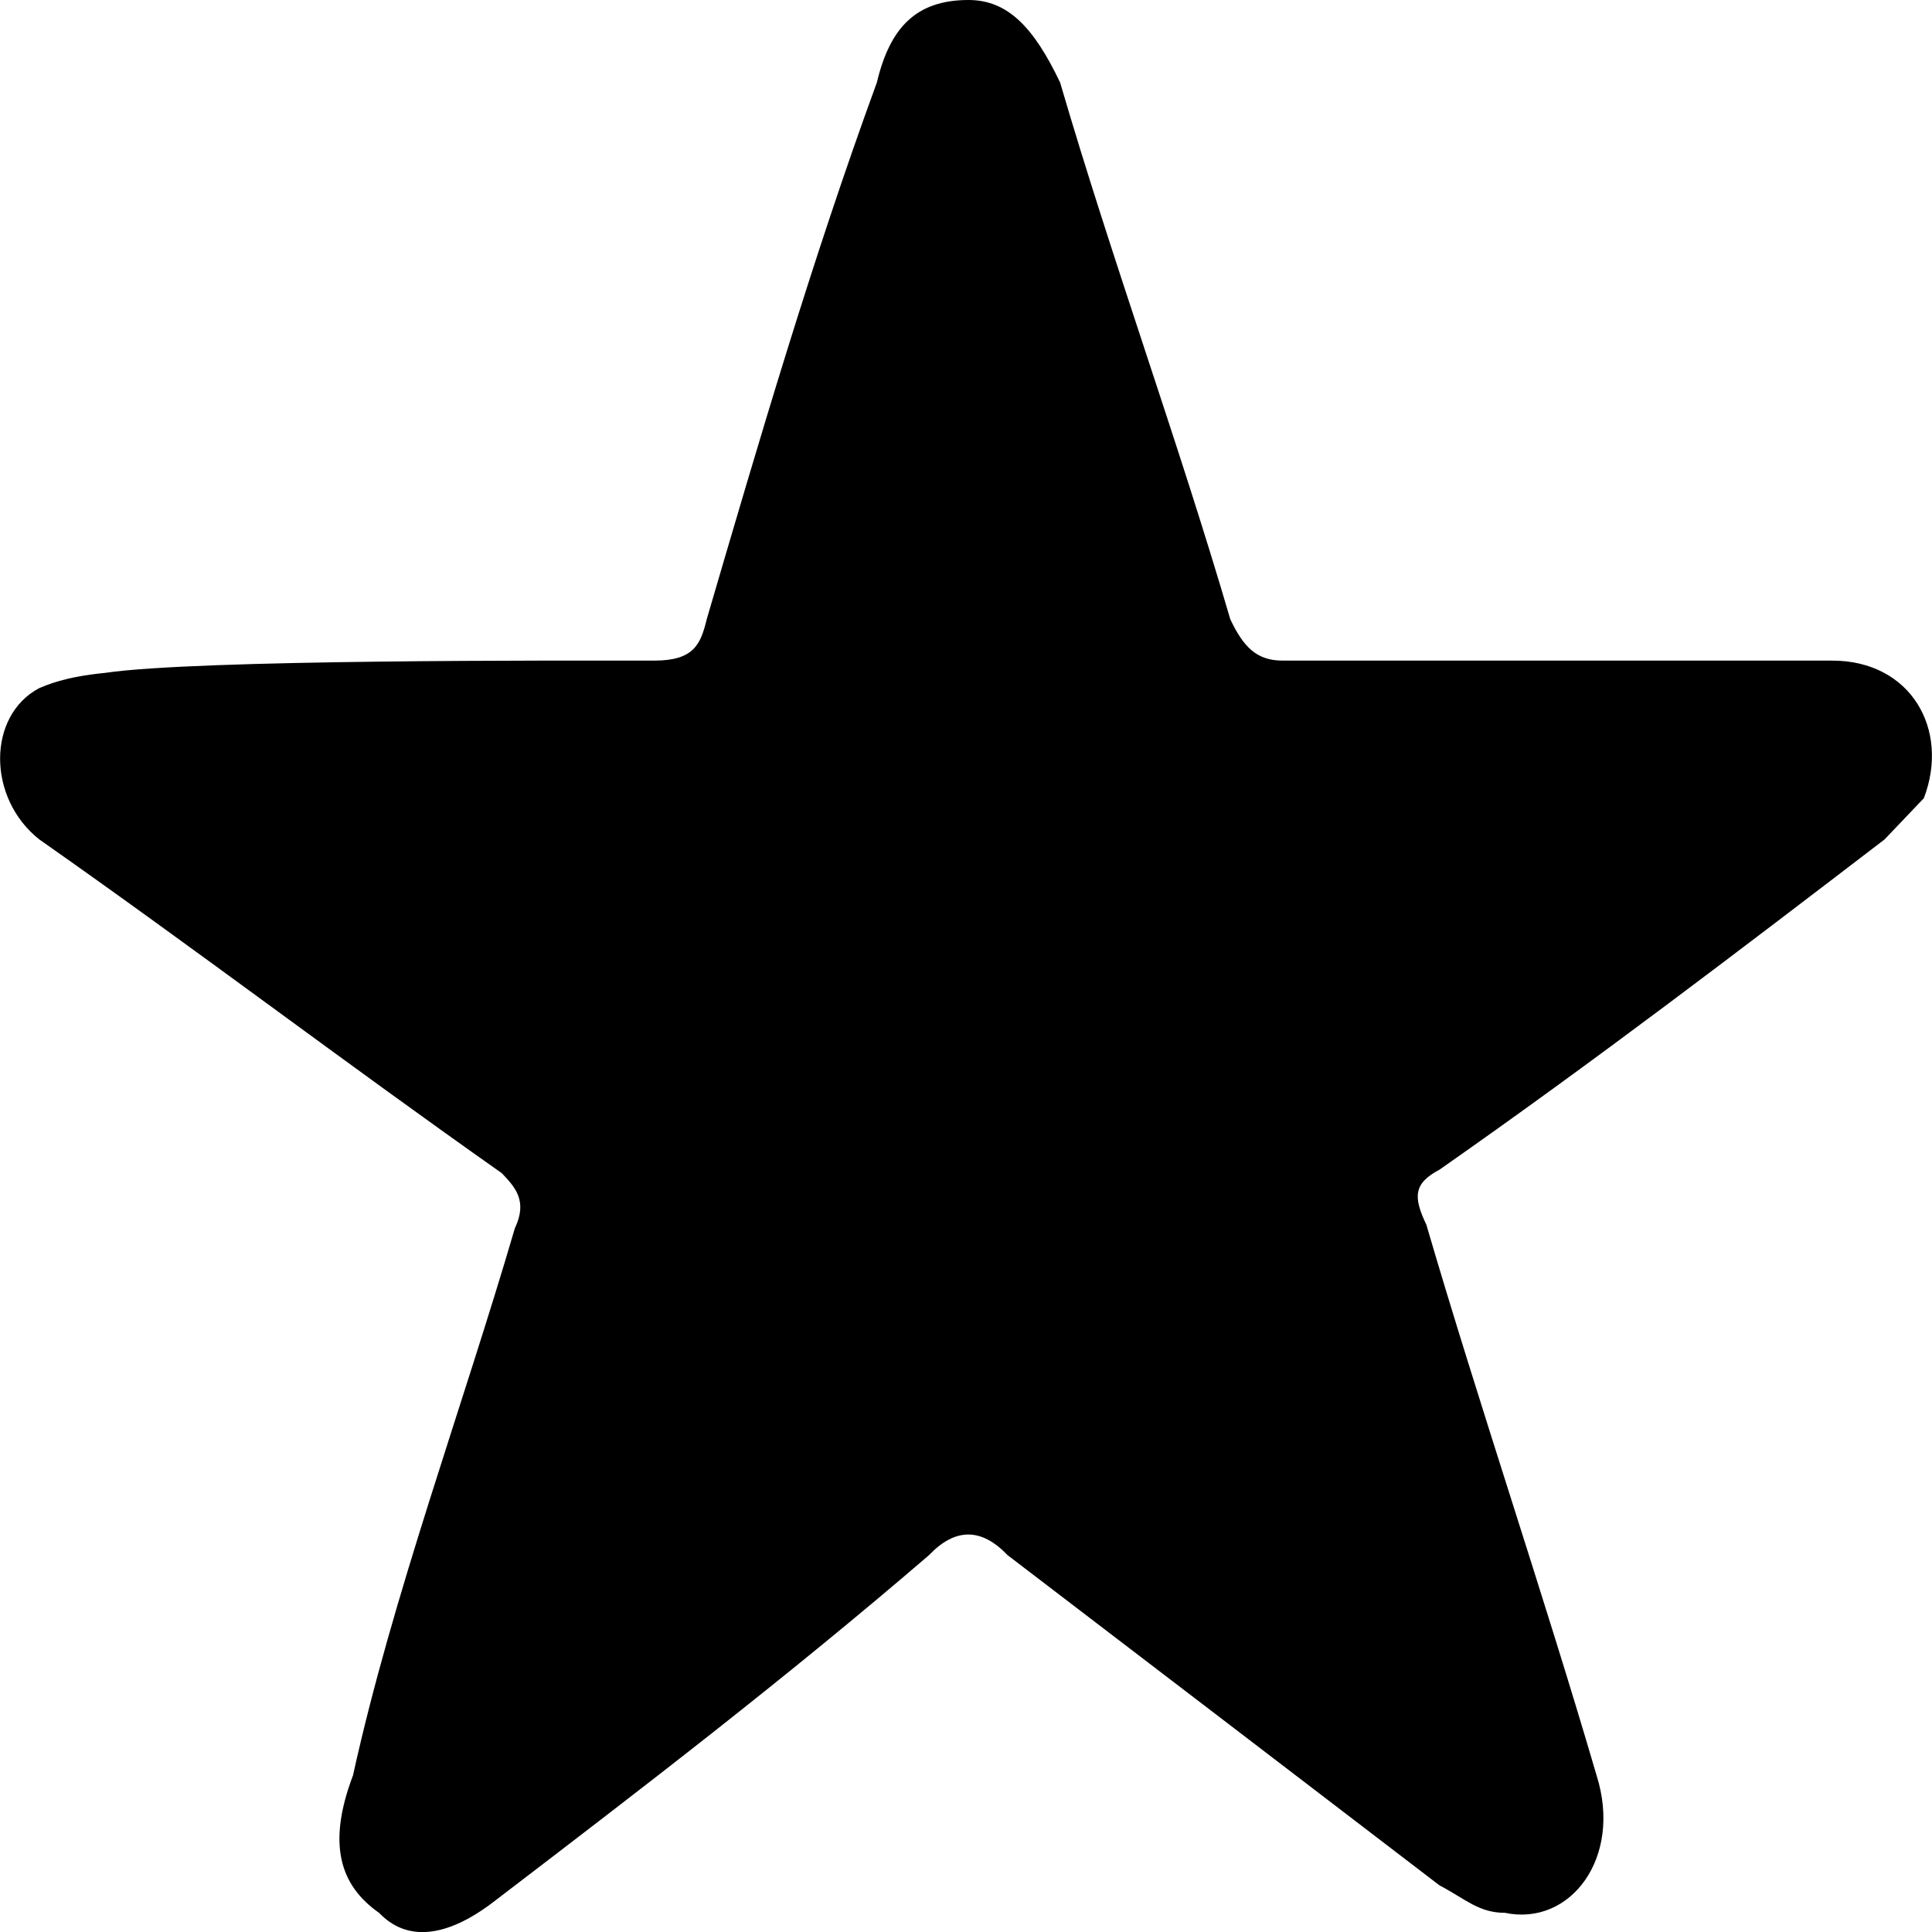
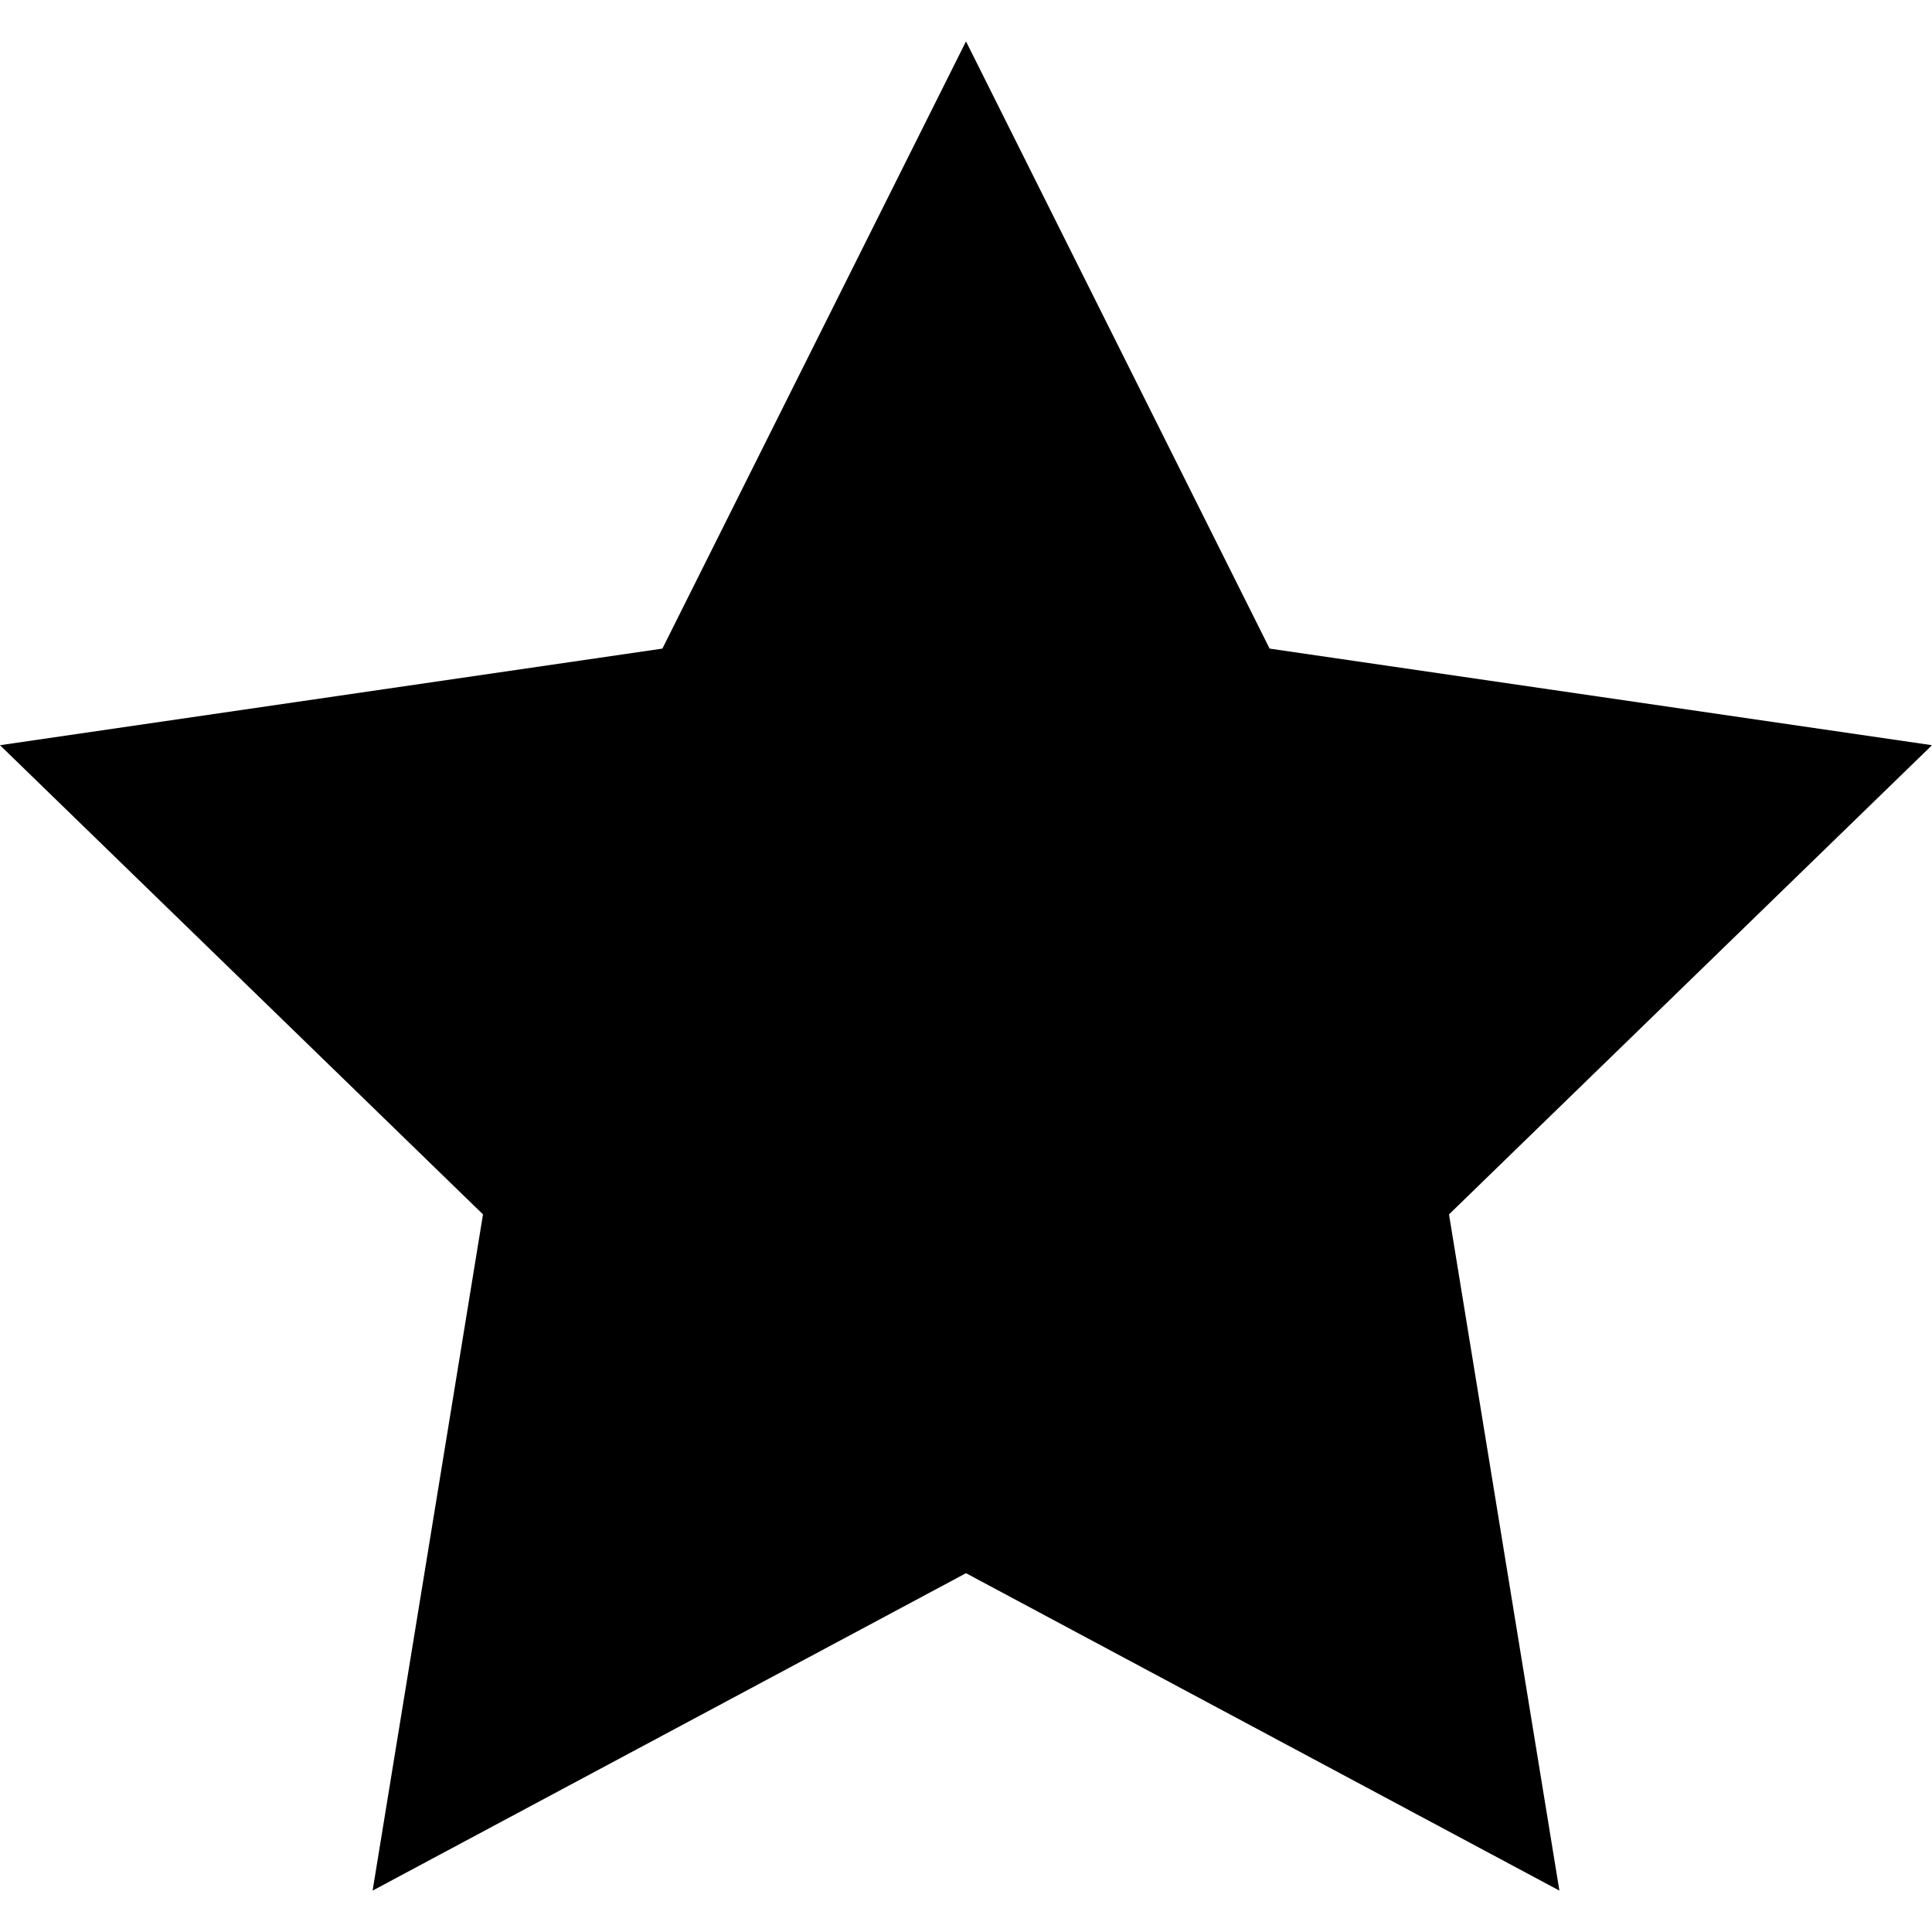
<svg xmlns="http://www.w3.org/2000/svg" version="1.1" id="star" x="0px" y="0px" viewBox="0 0 14 14" style="enable-background:new 0 0 14 14;" xml:space="preserve">
-   <path d="M4.742,4.787c0.285,0,0.335-0.117,0.379-0.299  C5.501,3.191,5.88,1.895,6.354,0.598C6.449,0.199,6.639,0,7.018,0  C7.303,0,7.492,0.199,7.682,0.598c0.379,1.296,0.854,2.593,1.233,3.889  C9.01,4.687,9.105,4.787,9.294,4.787c1.328,0,2.656,0,3.983,0  c0.569,0,0.854,0.499,0.664,0.997c-0.095,0.1-0.19,0.199-0.285,0.299  c-1.043,0.798-2.086,1.596-3.225,2.393c-0.19,0.1-0.19,0.199-0.095,0.399  c0.379,1.296,0.854,2.692,1.233,3.989c0.19,0.598-0.19,1.097-0.664,0.997  c-0.19,0-0.285-0.1-0.474-0.199c-1.043-0.798-2.086-1.596-3.13-2.393  c-0.19-0.199-0.379-0.199-0.569,0c-1.043,0.897-2.086,1.695-3.13,2.493  c-0.379,0.299-0.664,0.299-0.854,0.1c-0.285-0.199-0.379-0.499-0.19-0.997  c0.285-1.296,0.794-2.669,1.173-3.965c0.095-0.199,0-0.299-0.095-0.399  C2.501,7.702,1.423,6.881,0.285,6.083c-0.379-0.299-0.379-0.897,0-1.097  c0.055-0.022,0.18-0.081,0.476-0.11C1.425,4.777,4.078,4.787,4.742,4.787z" />
+   <polygon points="7,0.3 9.2,4.7 14,5.4 10.5,8.8 11.3,13.7 7,11.4 2.7,13.7 3.5,8.8 0,5.4 4.8,4.7 " />
</svg>
